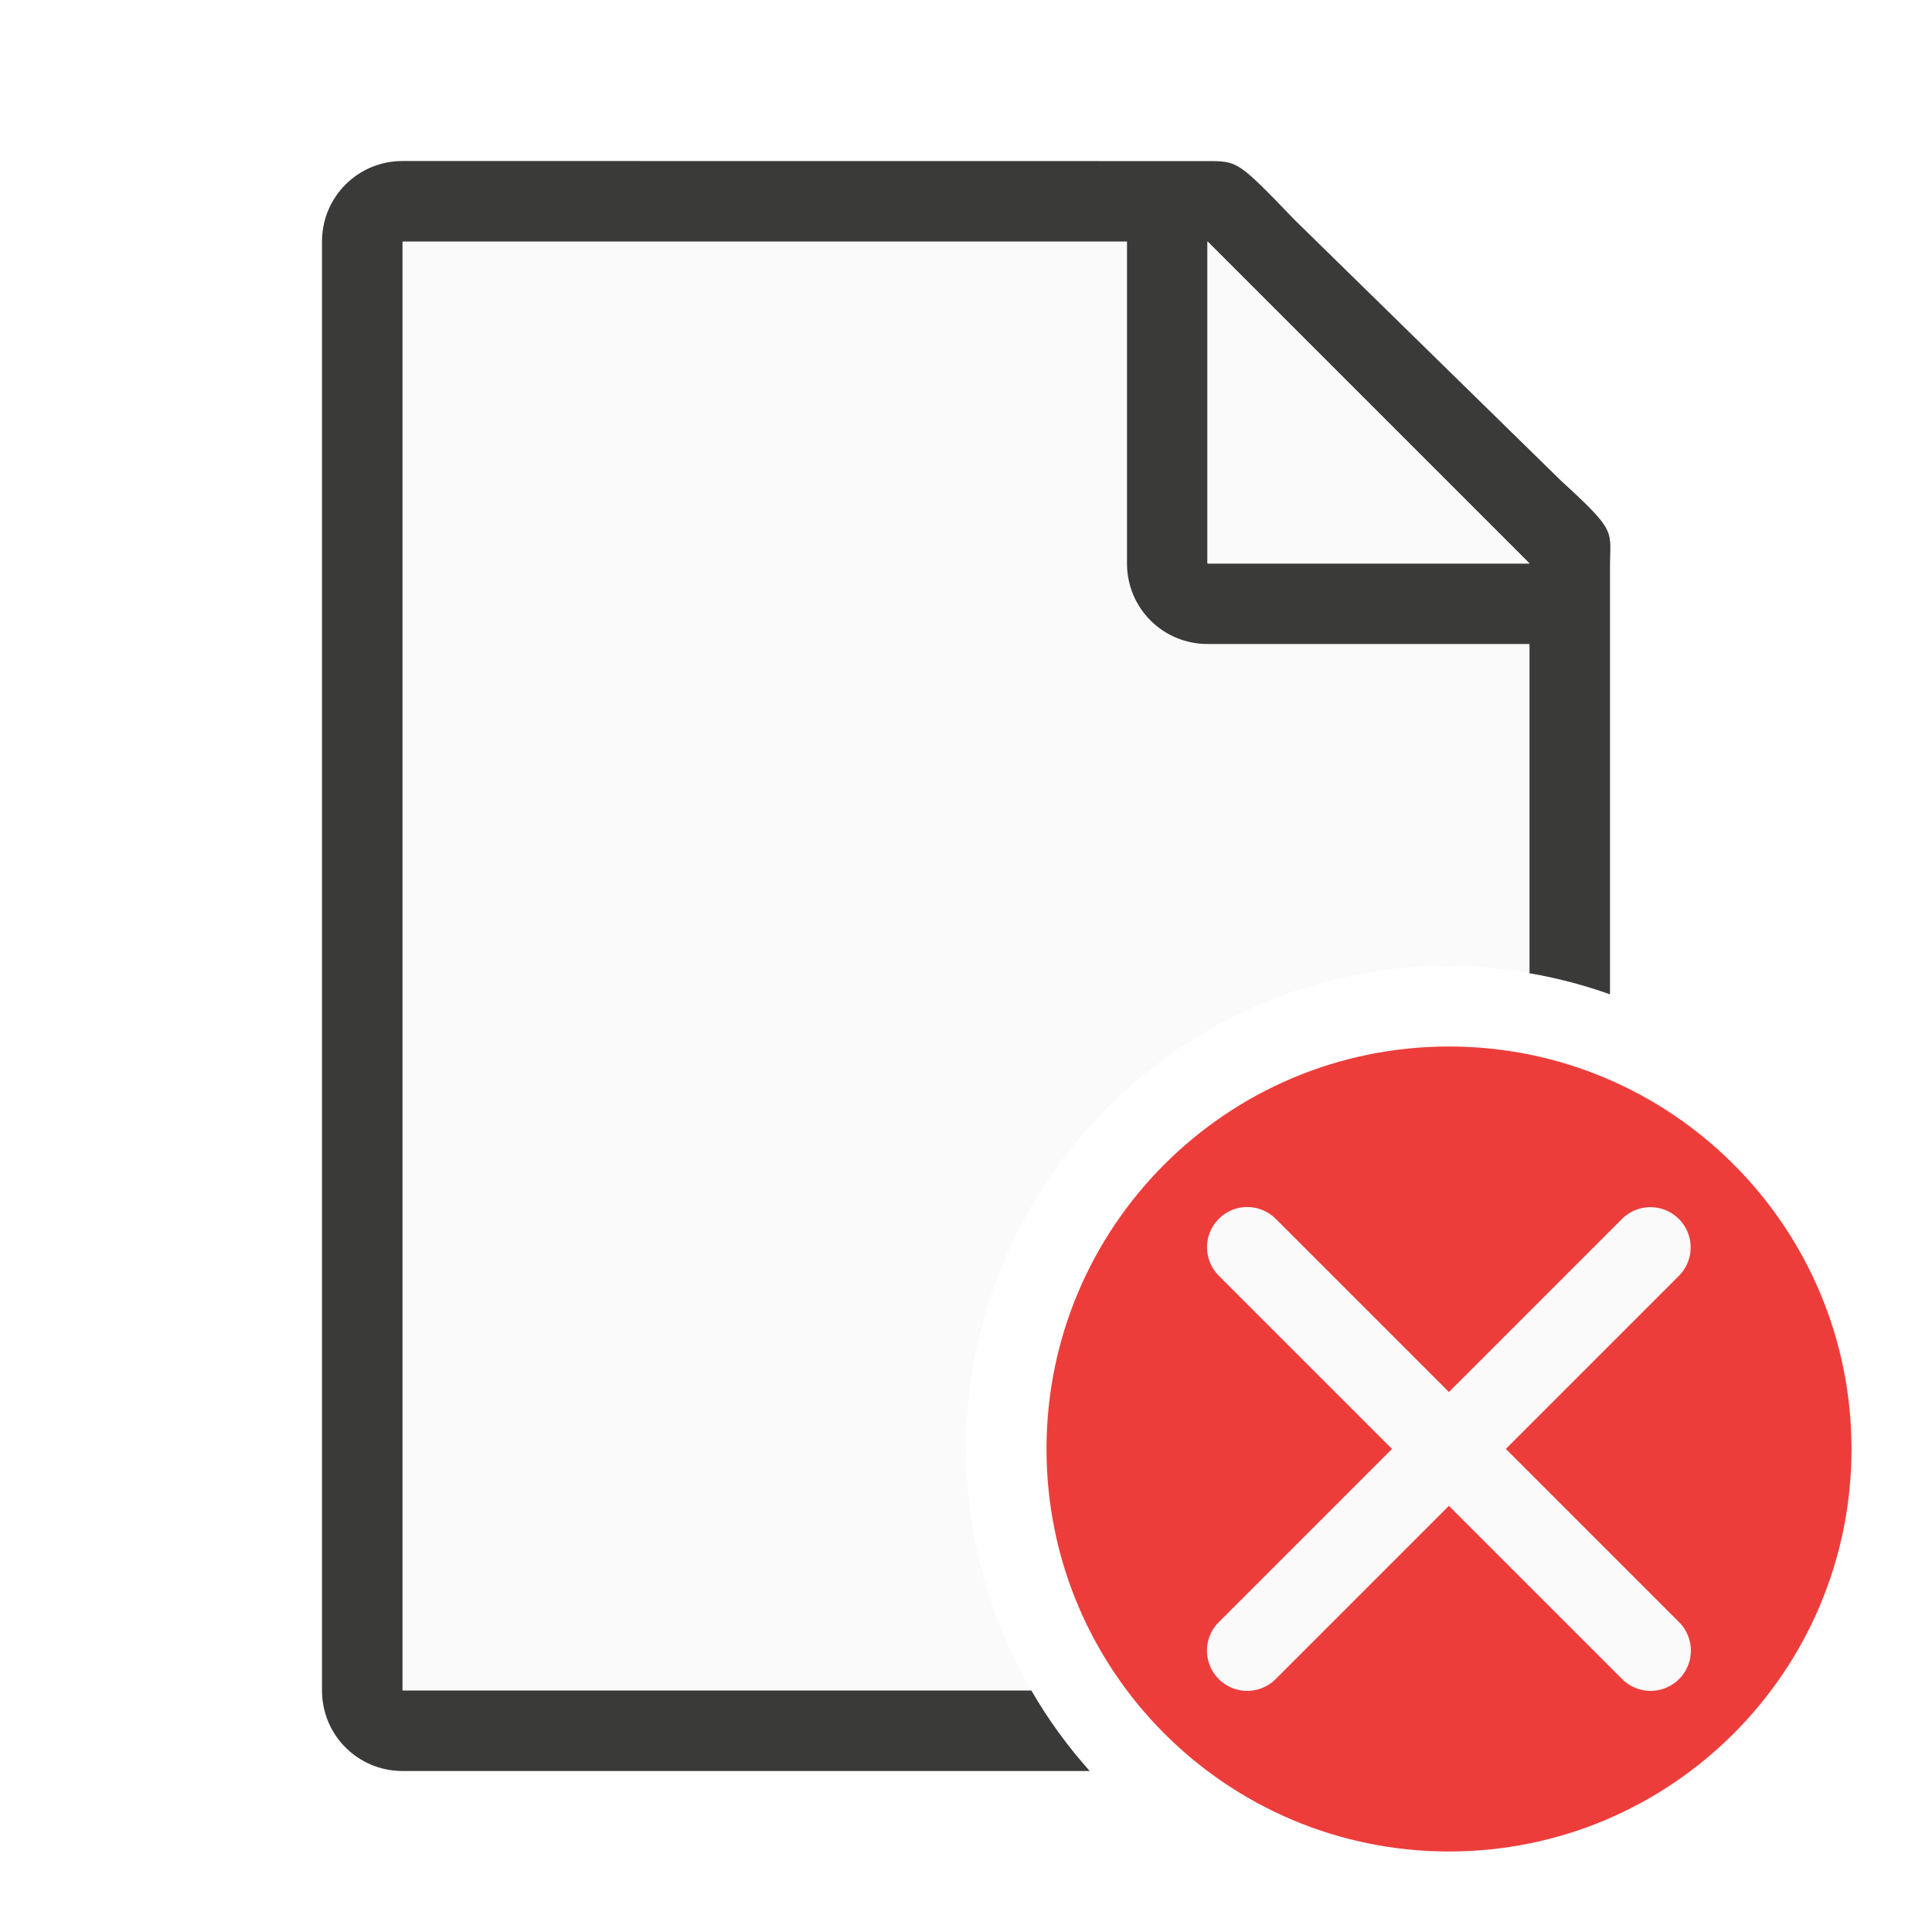
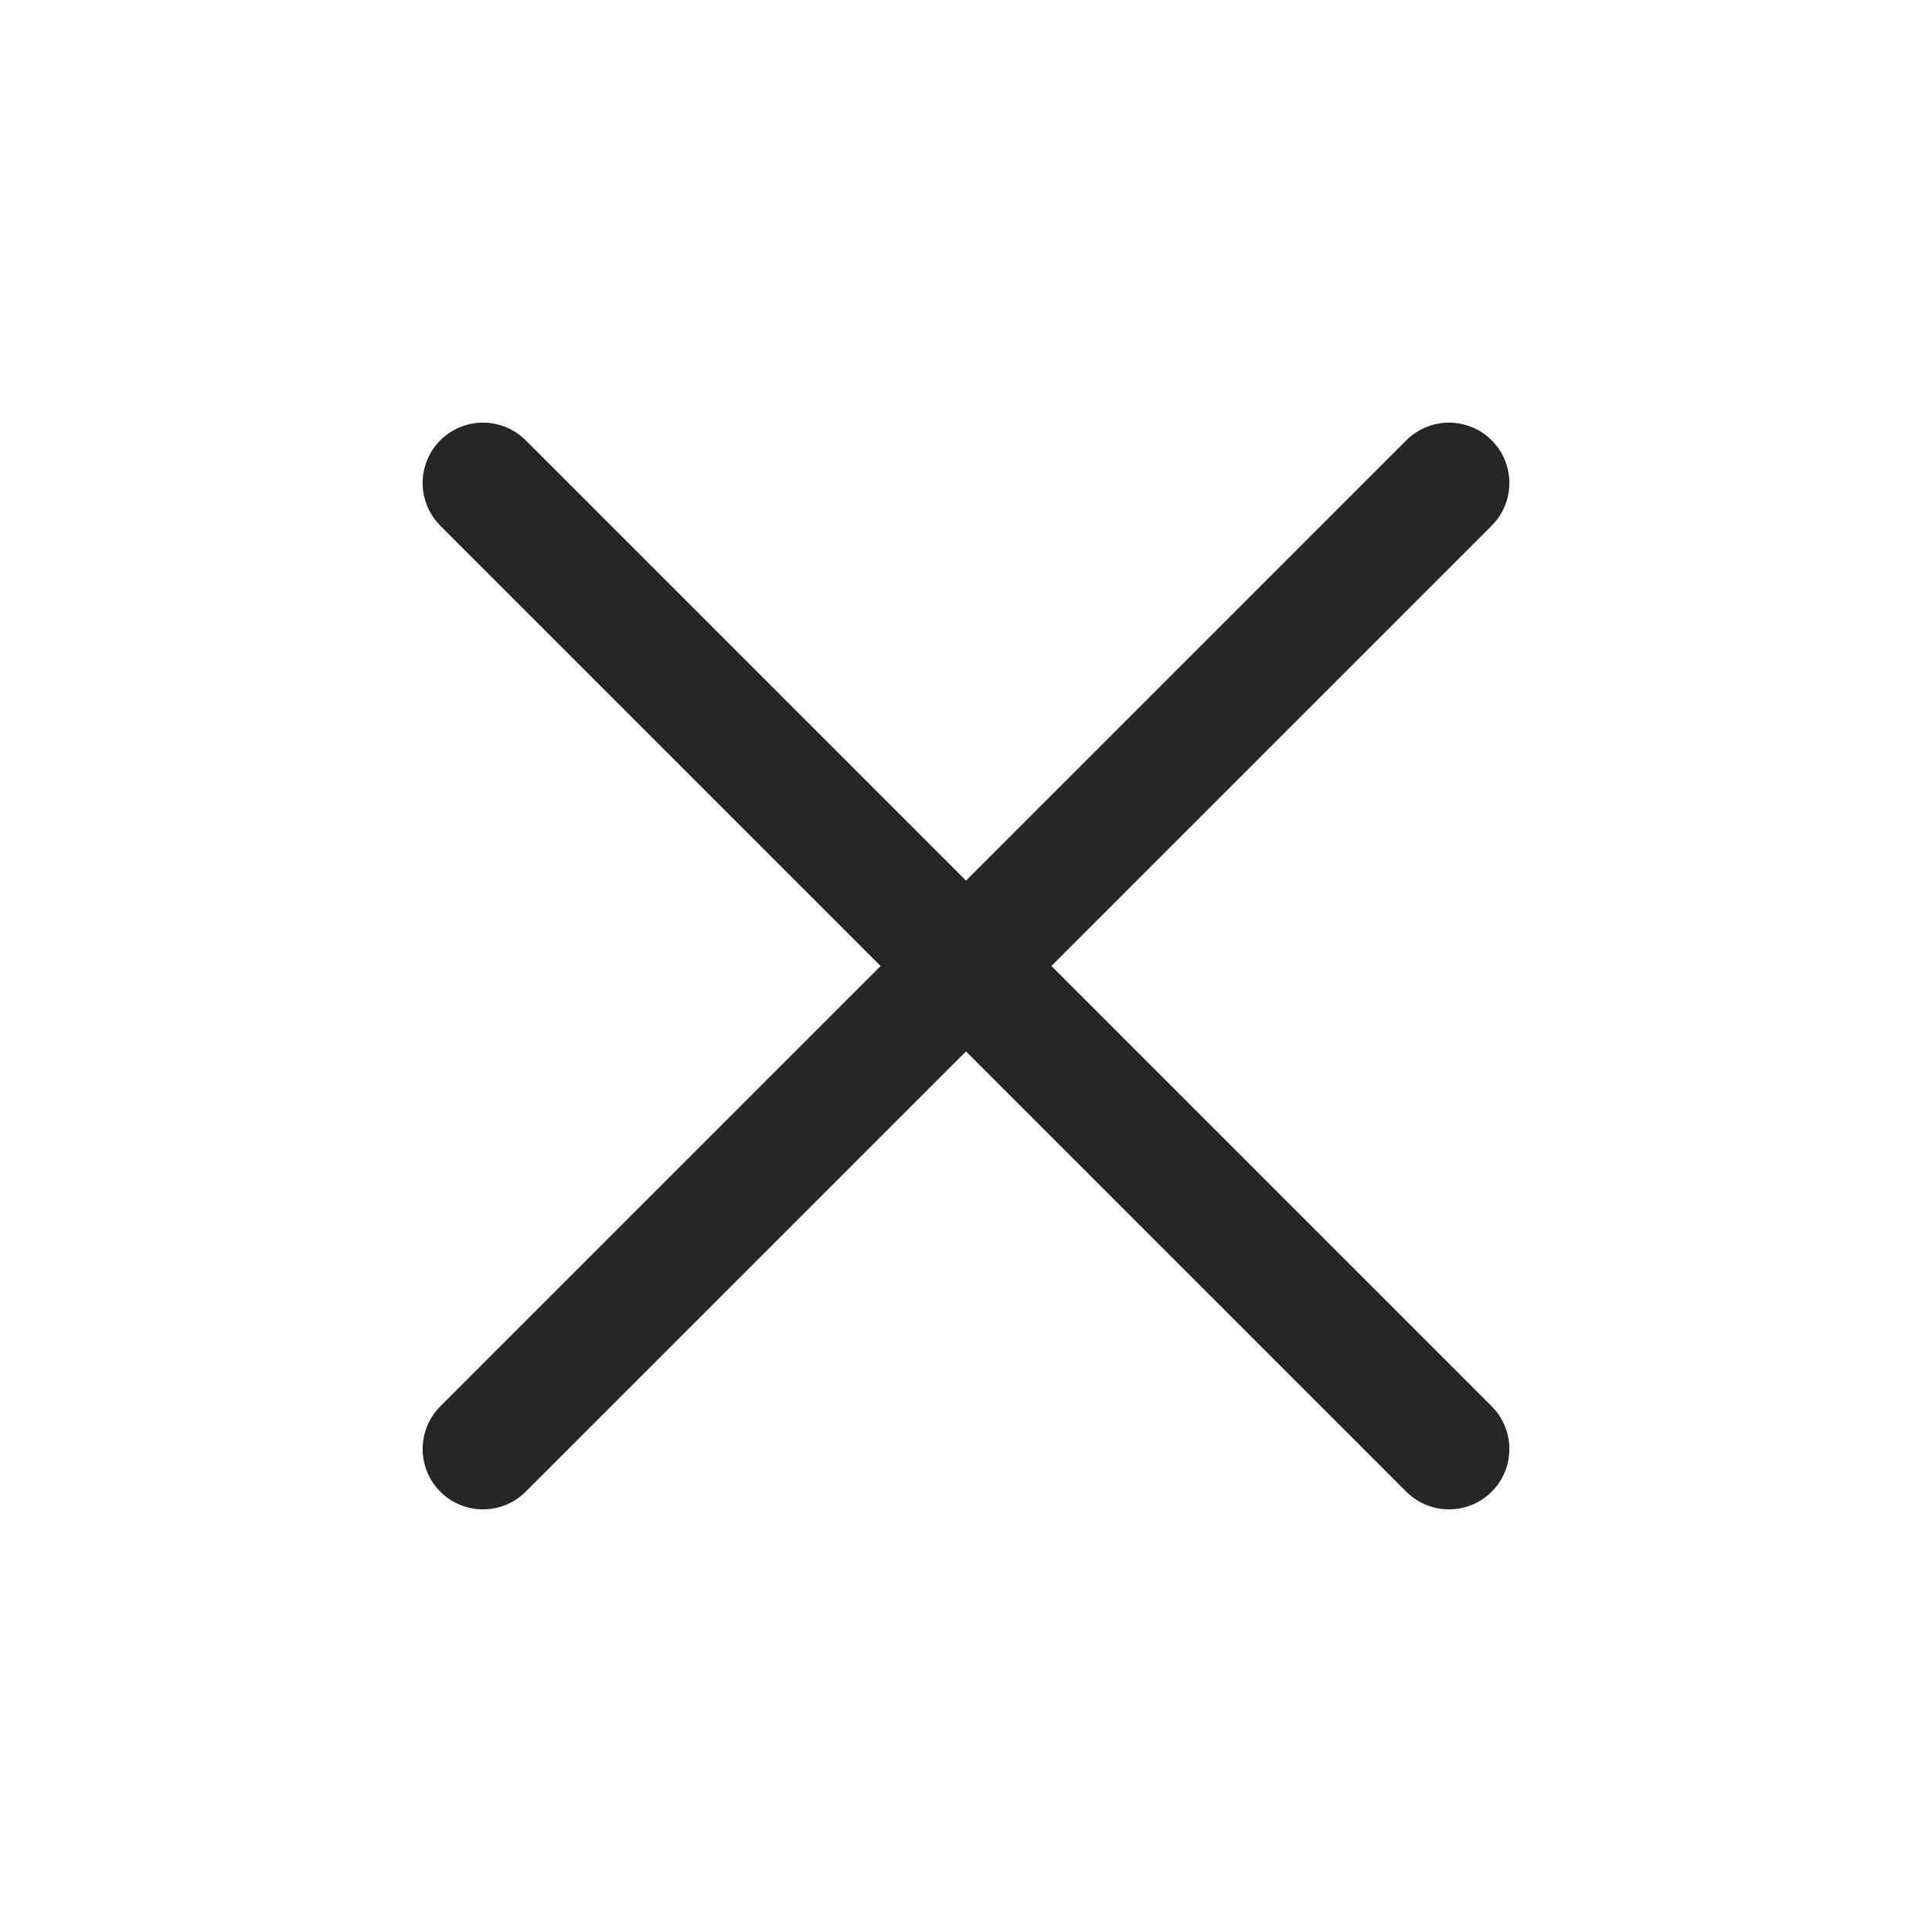
- <svg xmlns="http://www.w3.org/2000/svg" viewBox="0 0 24 24">
-   <path d="m5 3v18h7.812a6 6 0 0 1 -.812-3 6 6 0 0 1 6-6 6 6 0 0 1 1 .09v-5.361l-4-3.729z" fill="#fafafa" />
-   <path d="m5 2c-.554 0-1 .446-1 1v18c0 .554.446 1 1 1h8.537a6 6 0 0 1 -.725-1h-7.812v-18h9v4c0 .554.446 1 1 1h4v4.09a6 6 0 0 1 1 .262v-1.461-3.641-.209c0-.451.098-.425-.605-1.066l-3.307-3.238c-.71-.737-.71-.736-1.094-.736h-.332-.662zm10 1 4 4h-4z" fill="#3a3a38" />
-   <path d="m15 7h4l-4-4z" fill="#fafafa" />
-   <path d="m18 13a5 5 0 0 0 -5 5 5 5 0 0 0 5 5 5 5 0 0 0 5-5 5 5 0 0 0 -5-5z" fill="#ed3d3b" />
-   <path d="m15.494 14.994a.5.5 0 0 0 -.348.859l2.146 2.146-2.146 2.146a.5.5 0 1 0 .707.707l2.146-2.146 2.146 2.146a.5.5 0 1 0 .707-.707l-2.146-2.146 2.146-2.146a.5.5 0 0 0 -.363-.857.5.5 0 0 0 -.344.15l-2.146 2.146-2.146-2.146a.5.5 0 0 0 -.359-.152z" fill="#fafafa" />
+ <svg xmlns="http://www.w3.org/2000/svg" width="24" height="24" viewBox="0 0 24 24">
+   <g transform="translate(0 0) scale(1)" fill="none" stroke="#262626" stroke-width="1.5" stroke-linecap="round" stroke-linejoin="round">
+     <path d="M18 6 6 18" />
+     <path d="m6 6 12 12" />
+   </g>
</svg>
